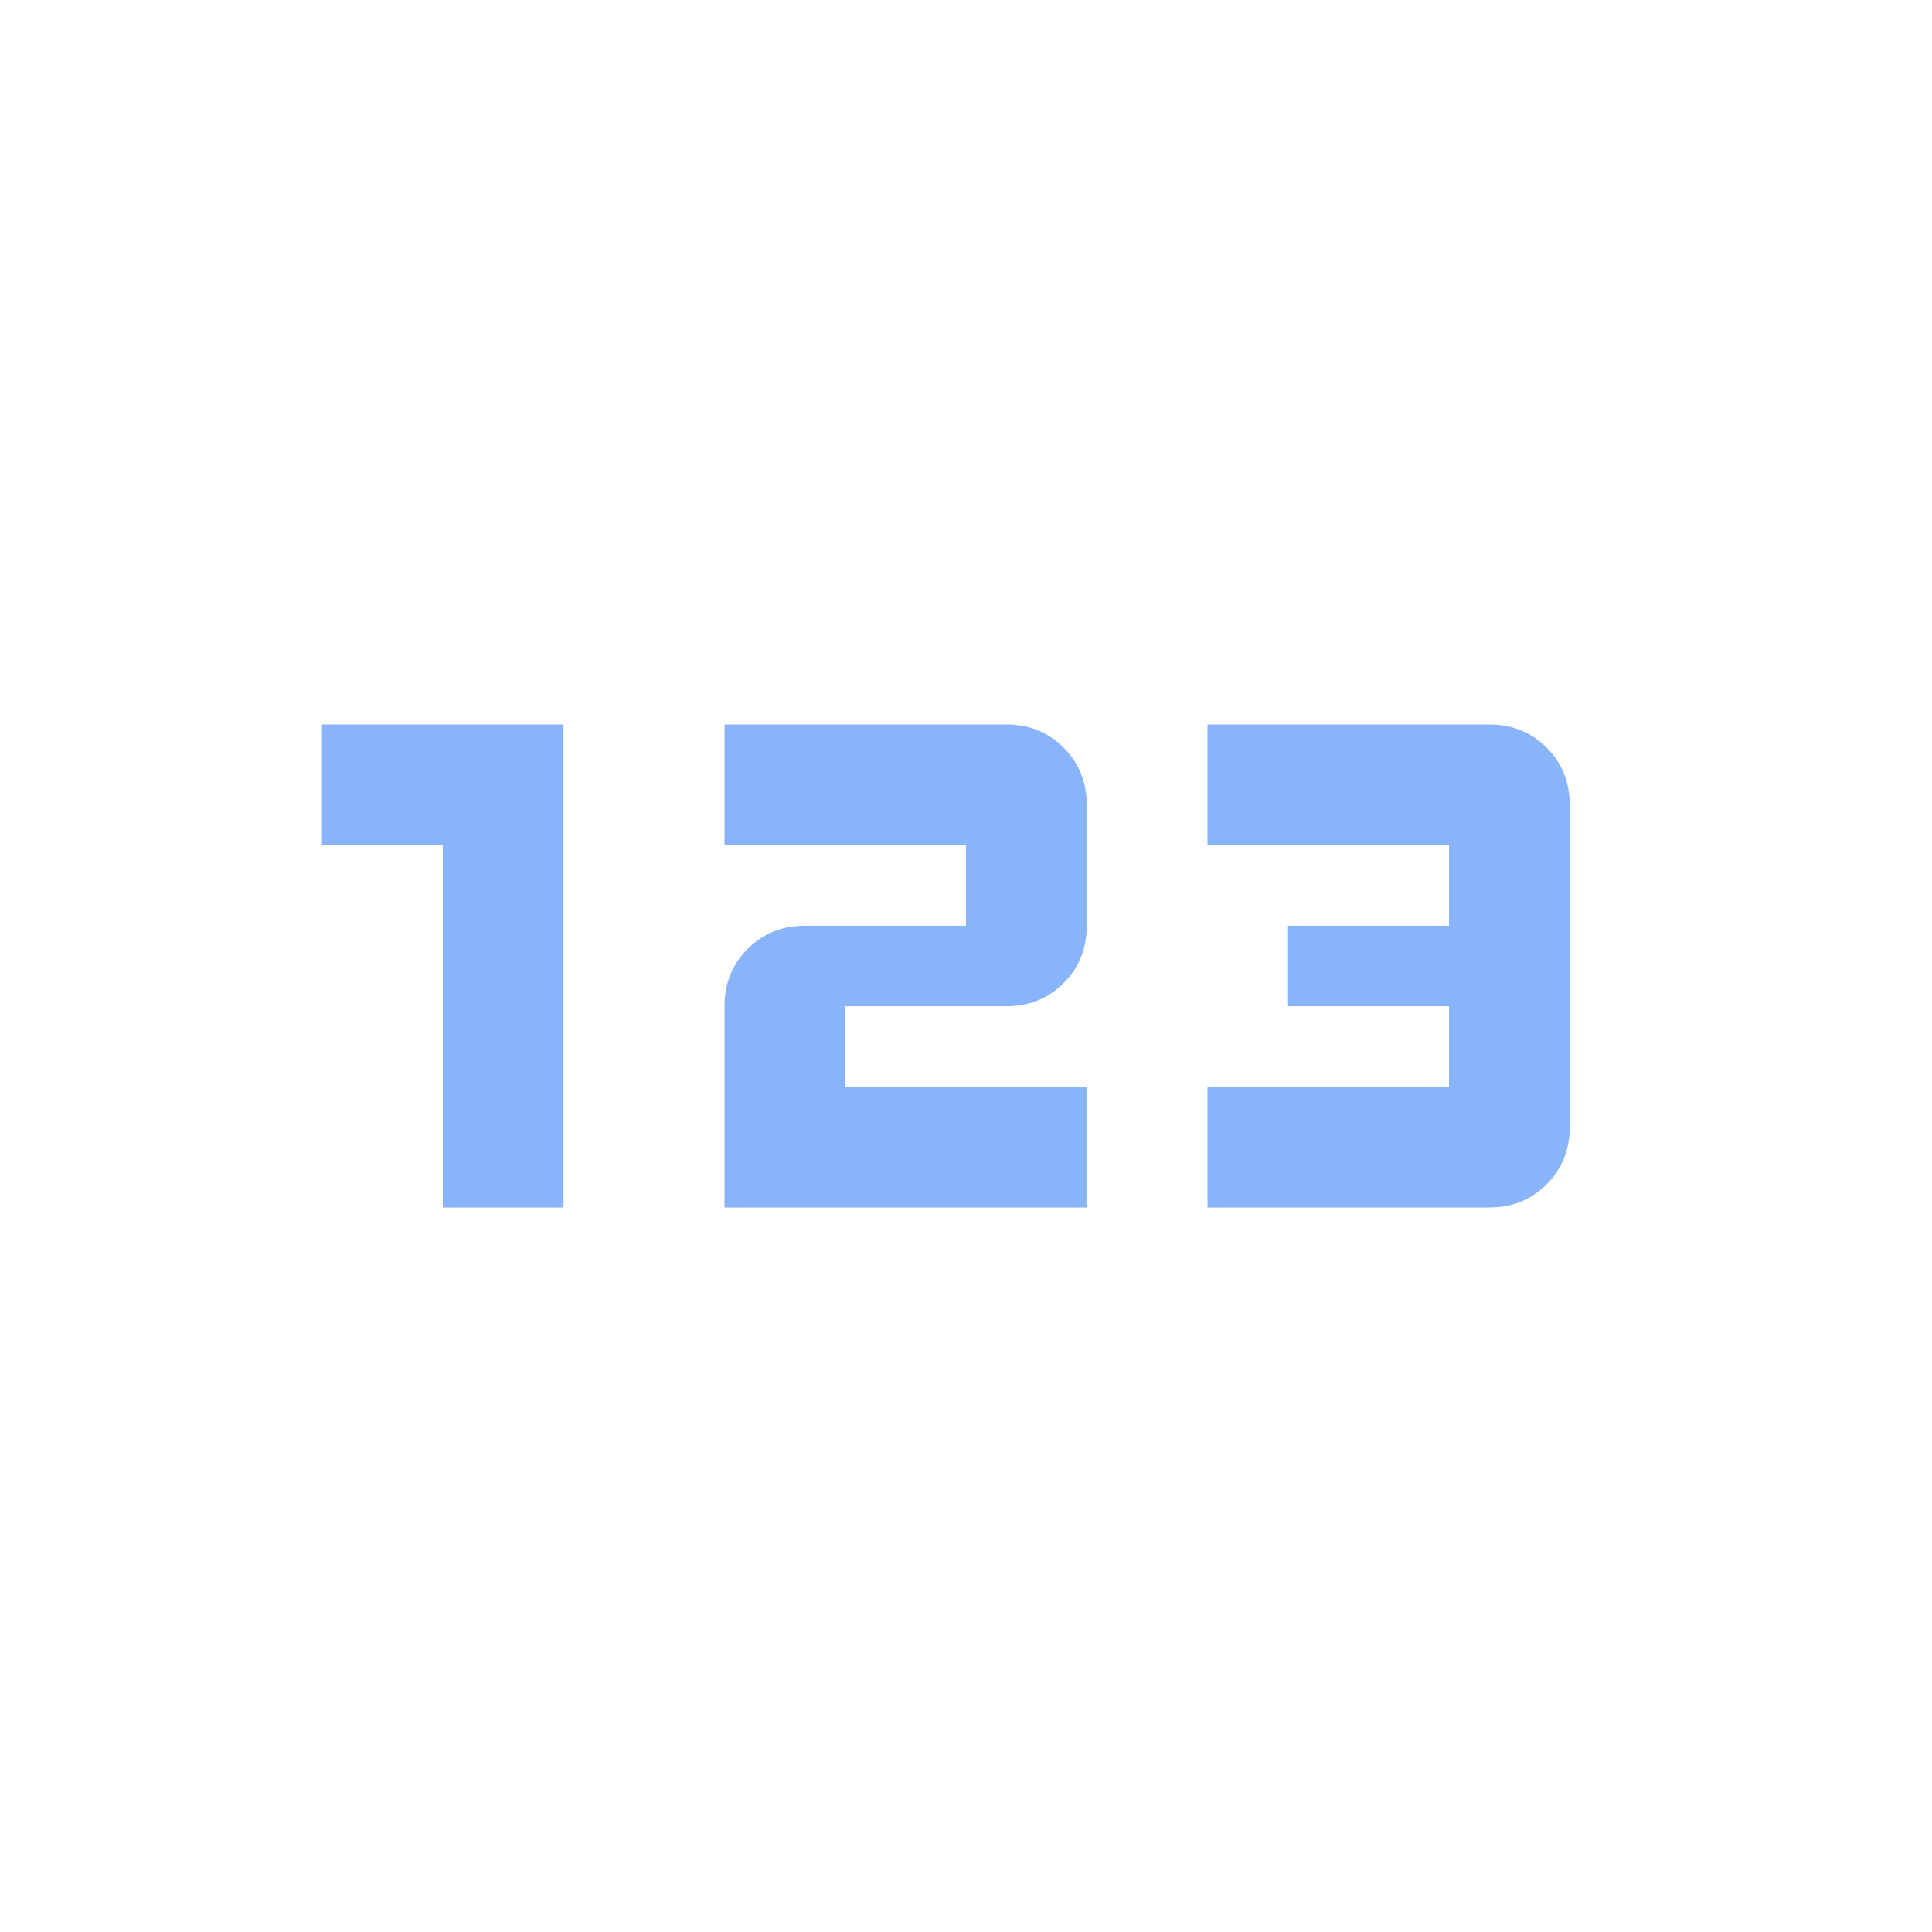
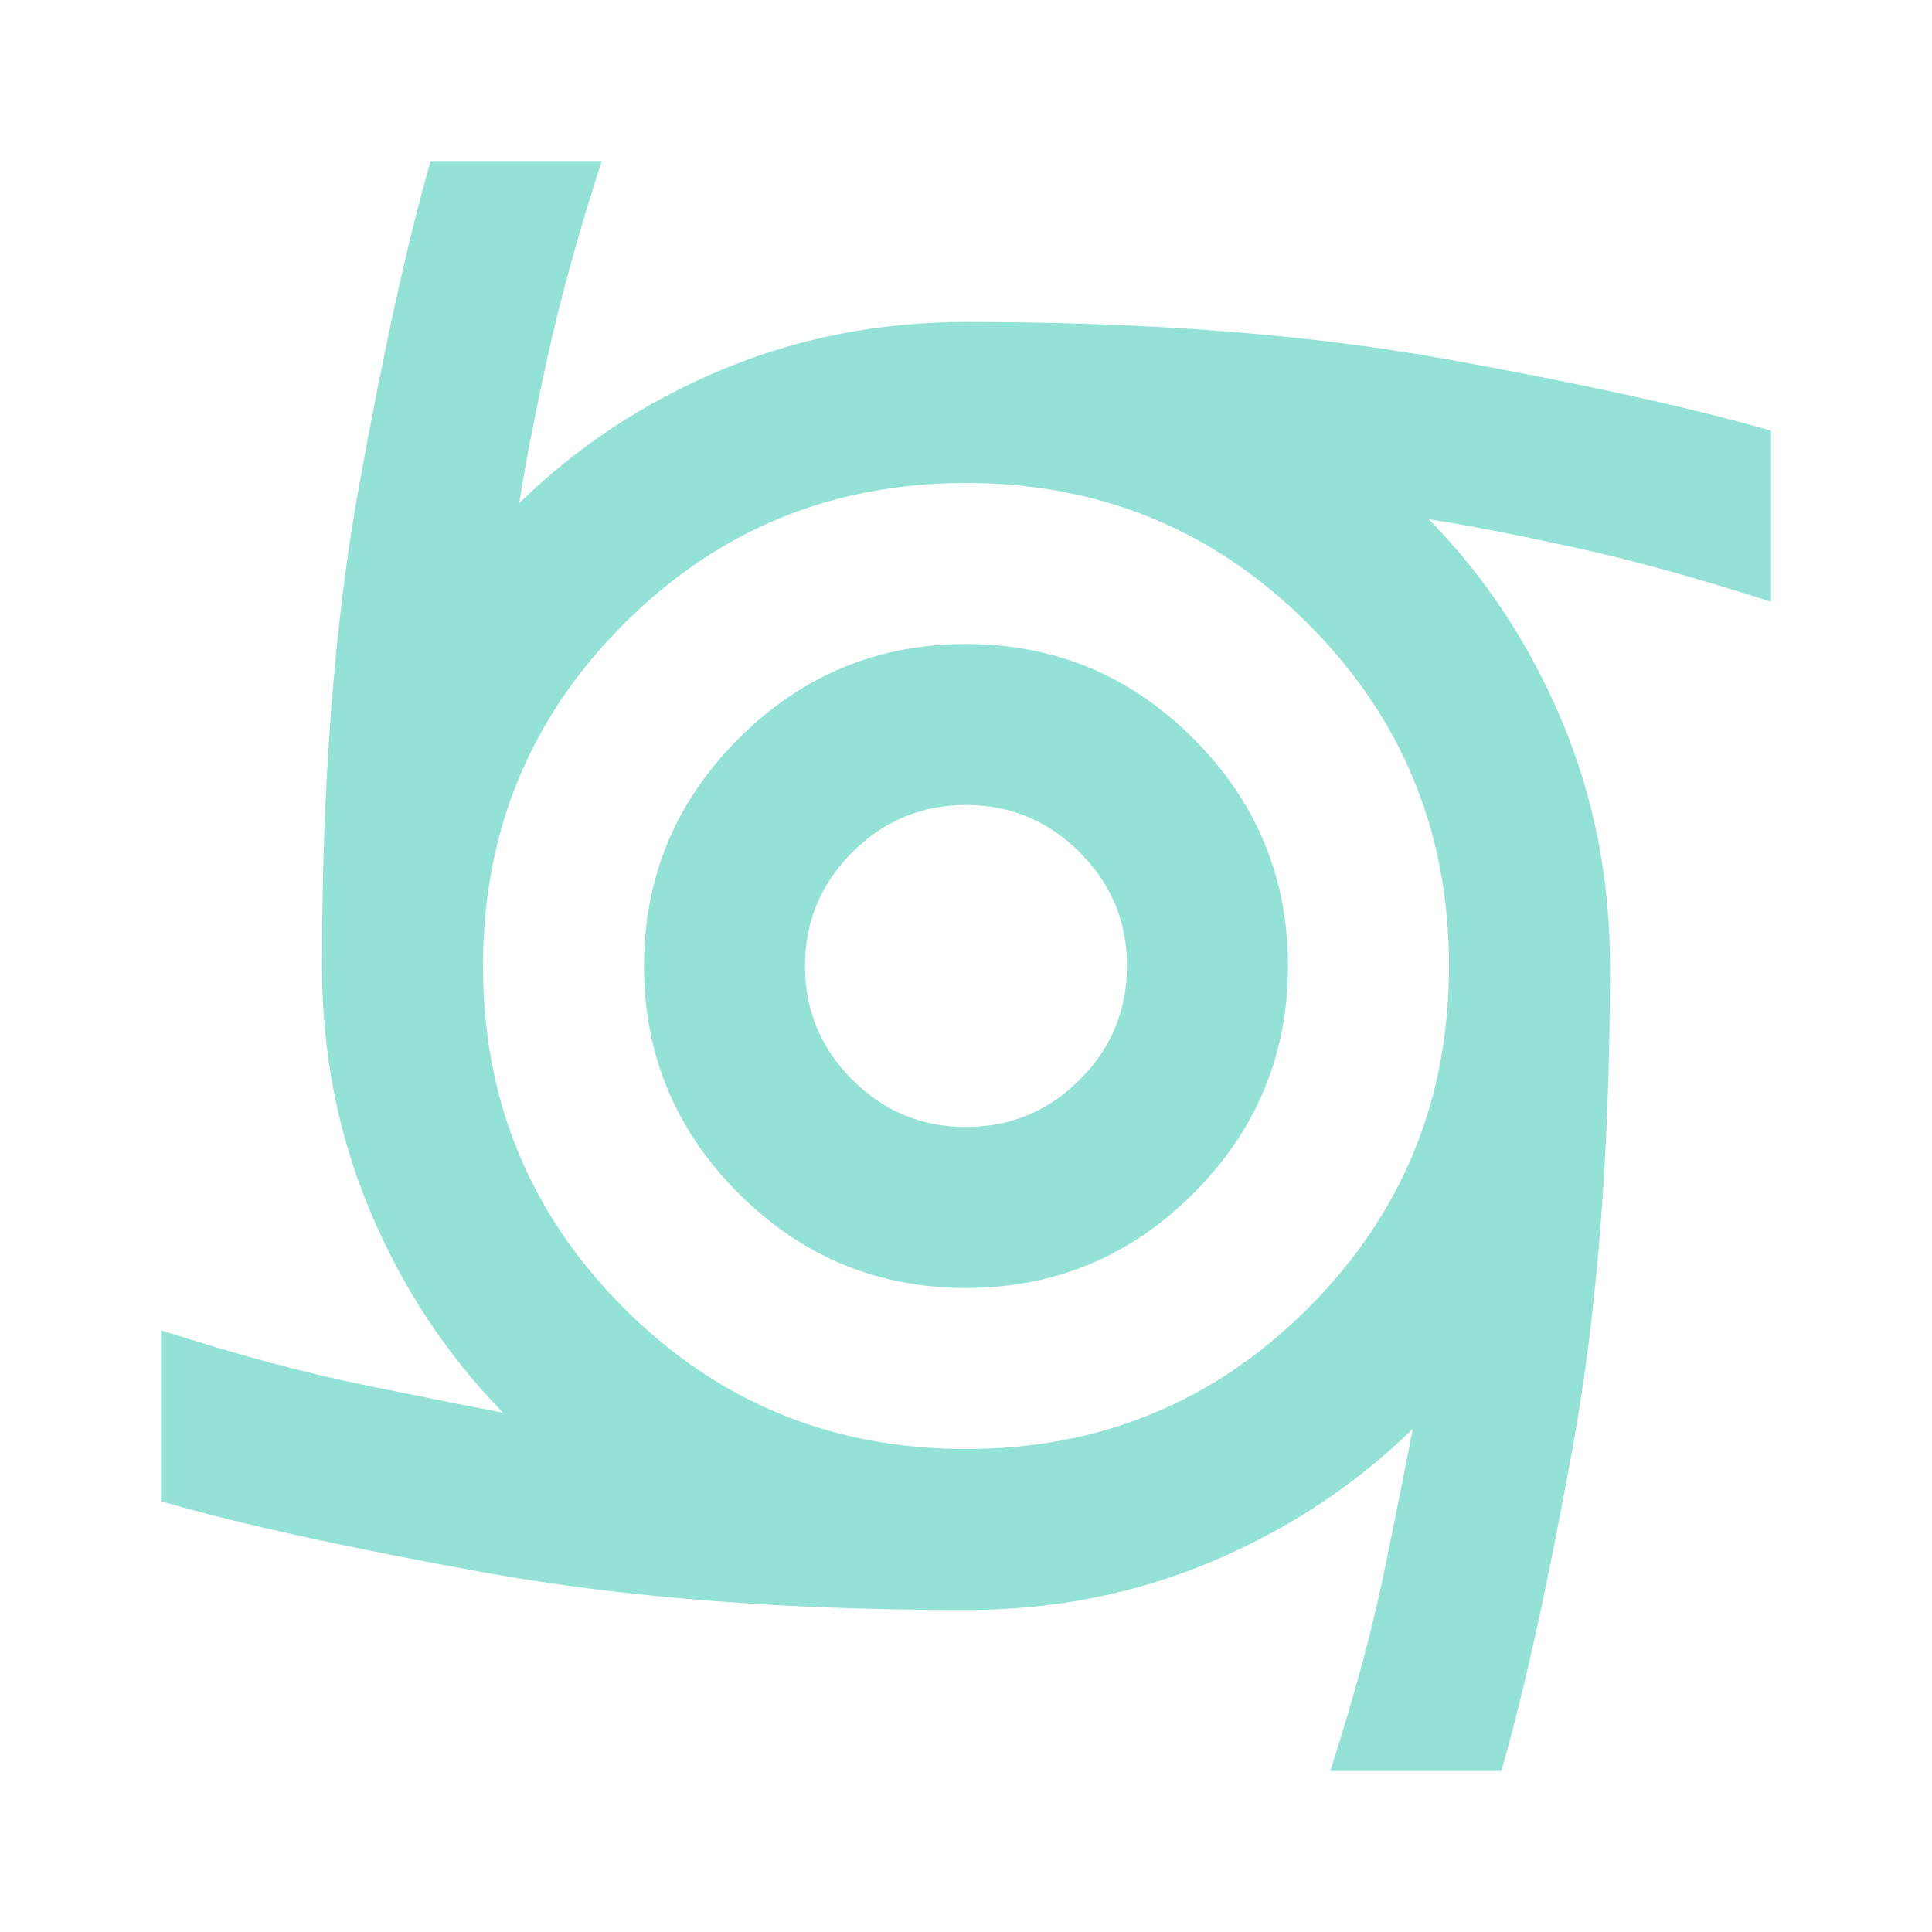
- <svg xmlns="http://www.w3.org/2000/svg" height="24px" viewBox="0 -960 960 960" width="24px" fill="#89b4fa">
-   <path d="M220-360v-180h-60v-60h120v240h-60Zm140 0v-100q0-17 11.5-28.5T400-500h80v-40H360v-60h140q17 0 28.5 11.5T540-560v60q0 17-11.5 28.5T500-460h-80v40h120v60H360Zm240 0v-60h120v-40h-80v-40h80v-40H600v-60h140q17 0 28.5 11.5T780-560v160q0 17-11.5 28.5T740-360H600Z" />
+ <svg xmlns="http://www.w3.org/2000/svg" height="24px" viewBox="0 -960 960 960" width="24px" fill="#94e2d5">
+   <path d="M480-320q-66 0-113-47t-47-113q0-66 47-113t113-47q66 0 113 47t47 113q0 66-47 113t-113 47Zm0-80q33 0 56.5-23.5T560-480q0-33-23.5-56.5T480-560q-33 0-56.5 23.5T400-480q0 33 23.5 56.5T480-400ZM661-80q18-56 27-100t14-70q-43 42-100 66t-122 24q-136 0-238.5-18.5T80-214v-85q56 18 100 27t70 14q-42-43-66-100t-24-122q0-137 18.5-239T214-880h85q-18 56-27.5 100T258-710q43-42 100-66t122-24q137 0 239 18.5T880-746v85q-56-18-100-27.5T710-702q42 43 66 100t24 122q0 137-18.5 239T746-80h-85Zm-11-230q70-70 70-170t-70-170q-70-70-170-70t-170 70q-70 70-70 170t70 170q70 70 170 70t170-70Z" />
</svg>
